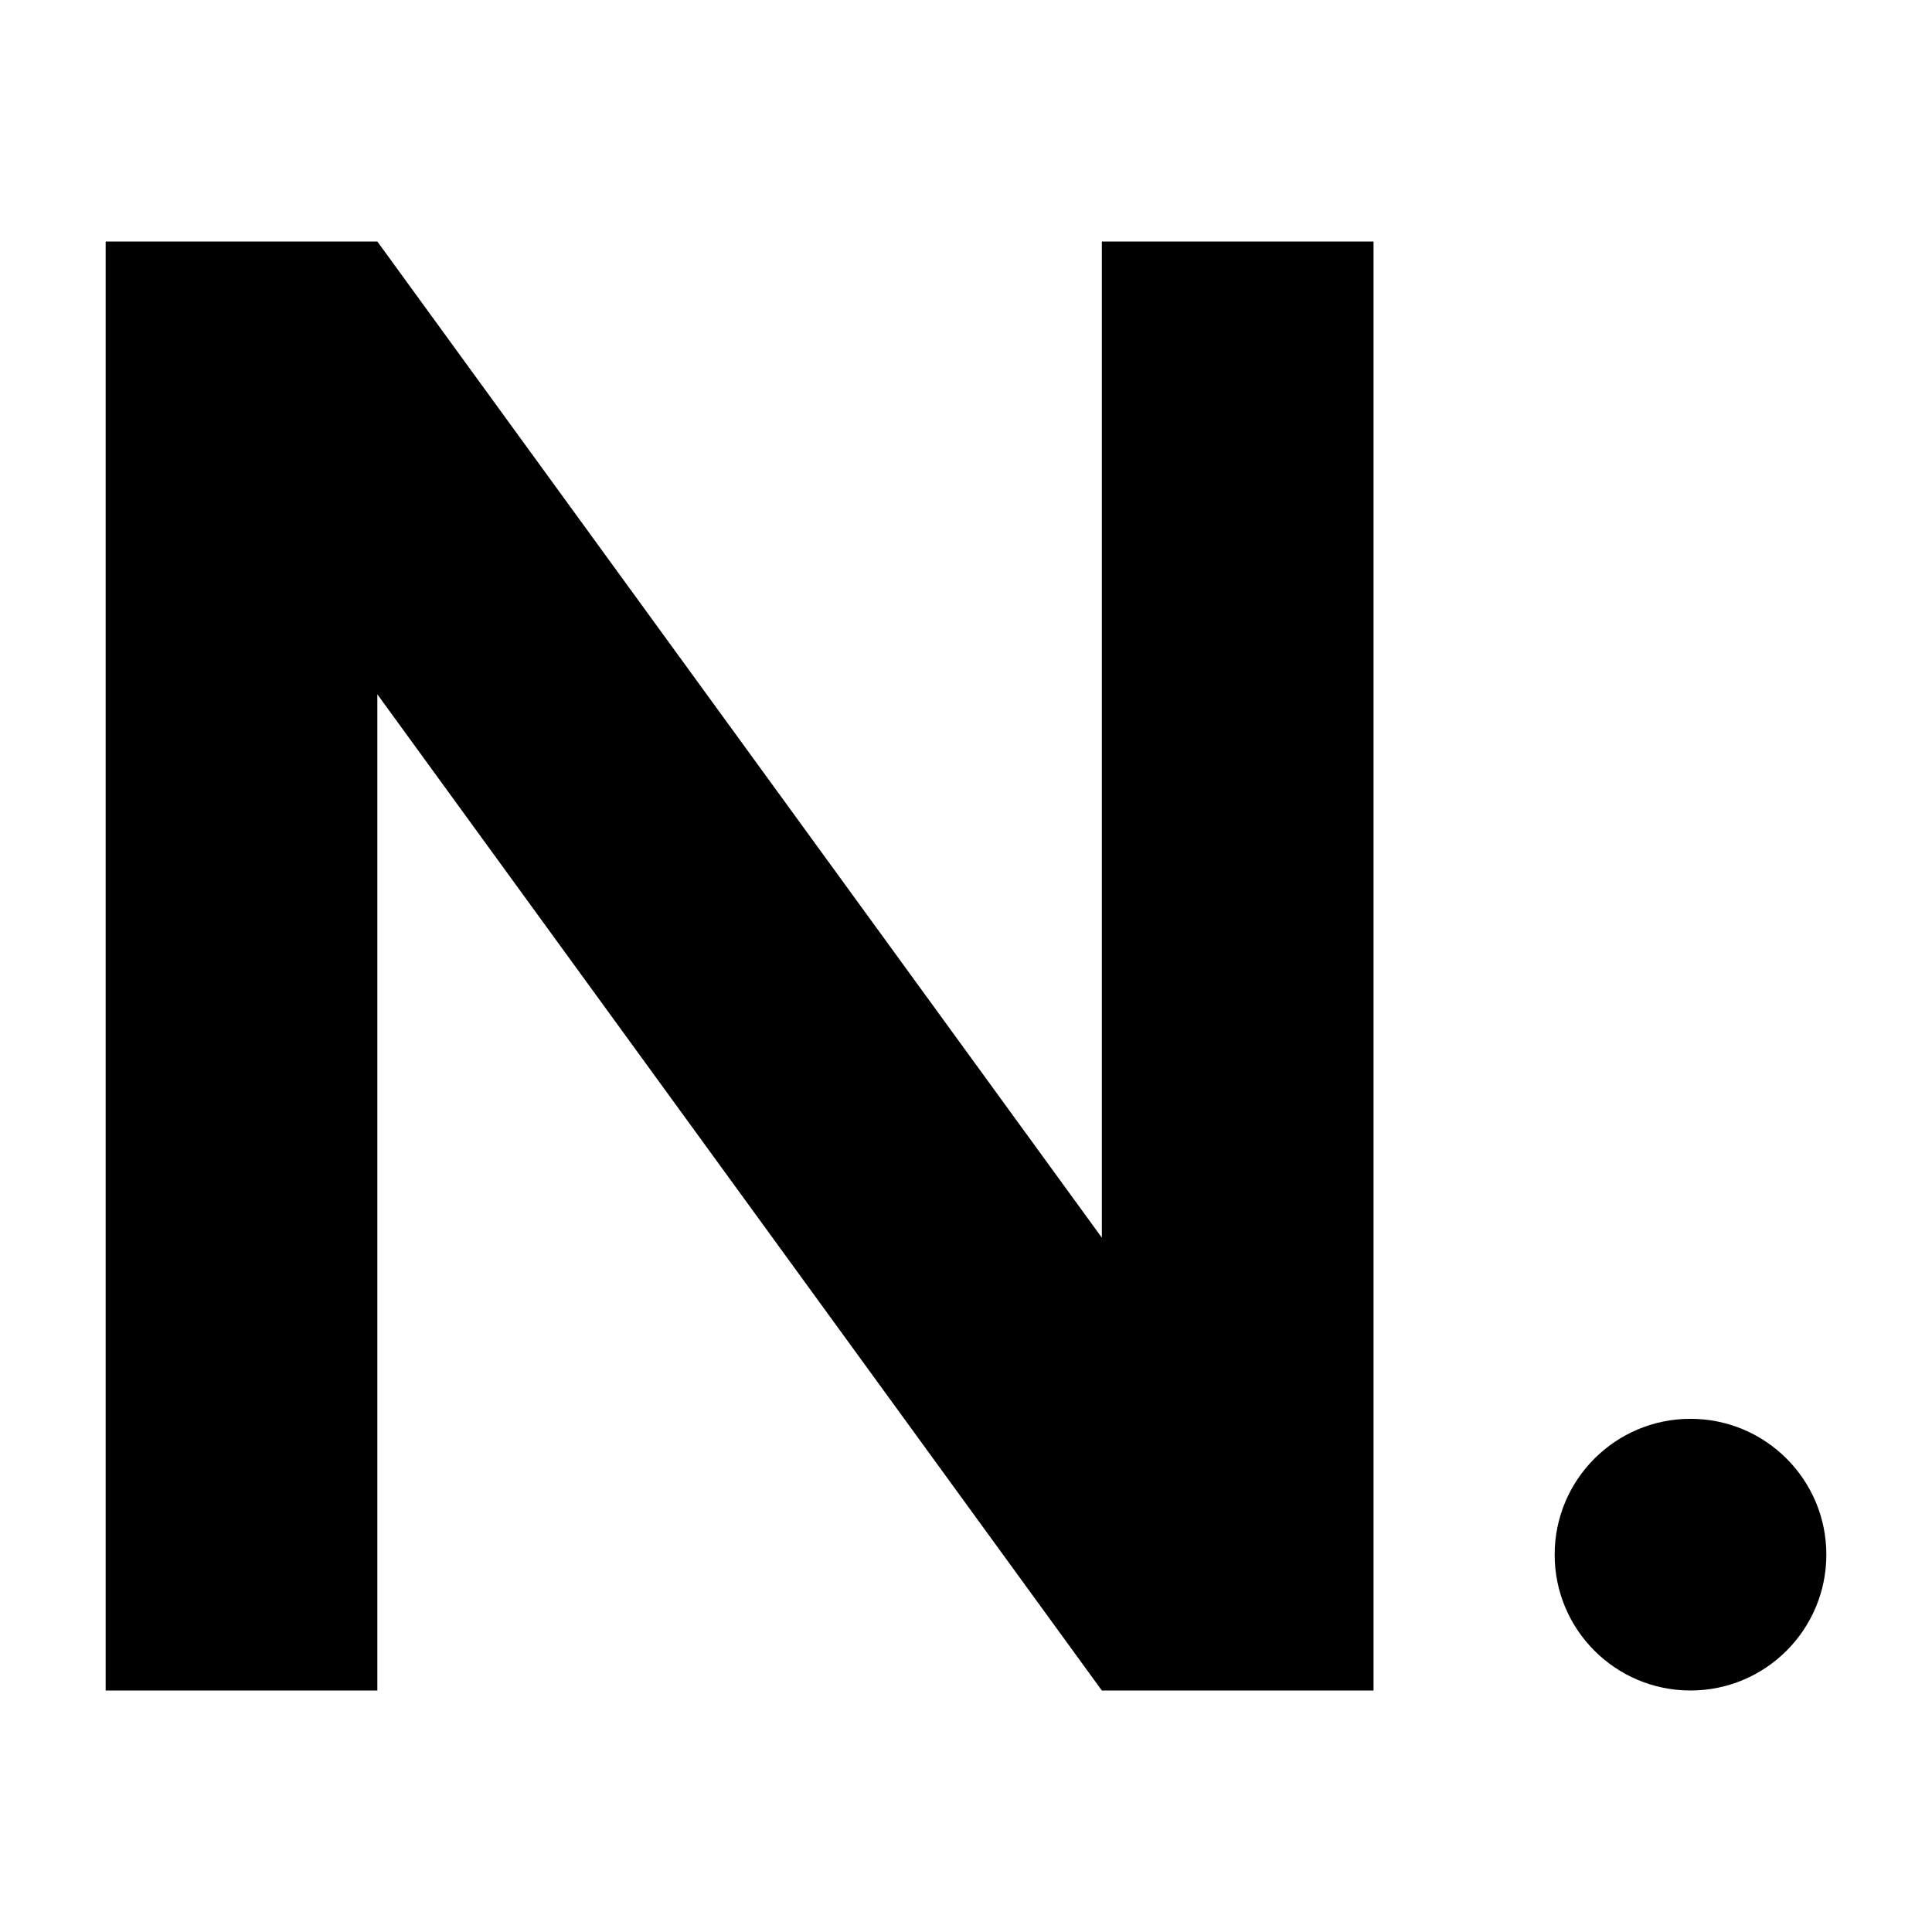
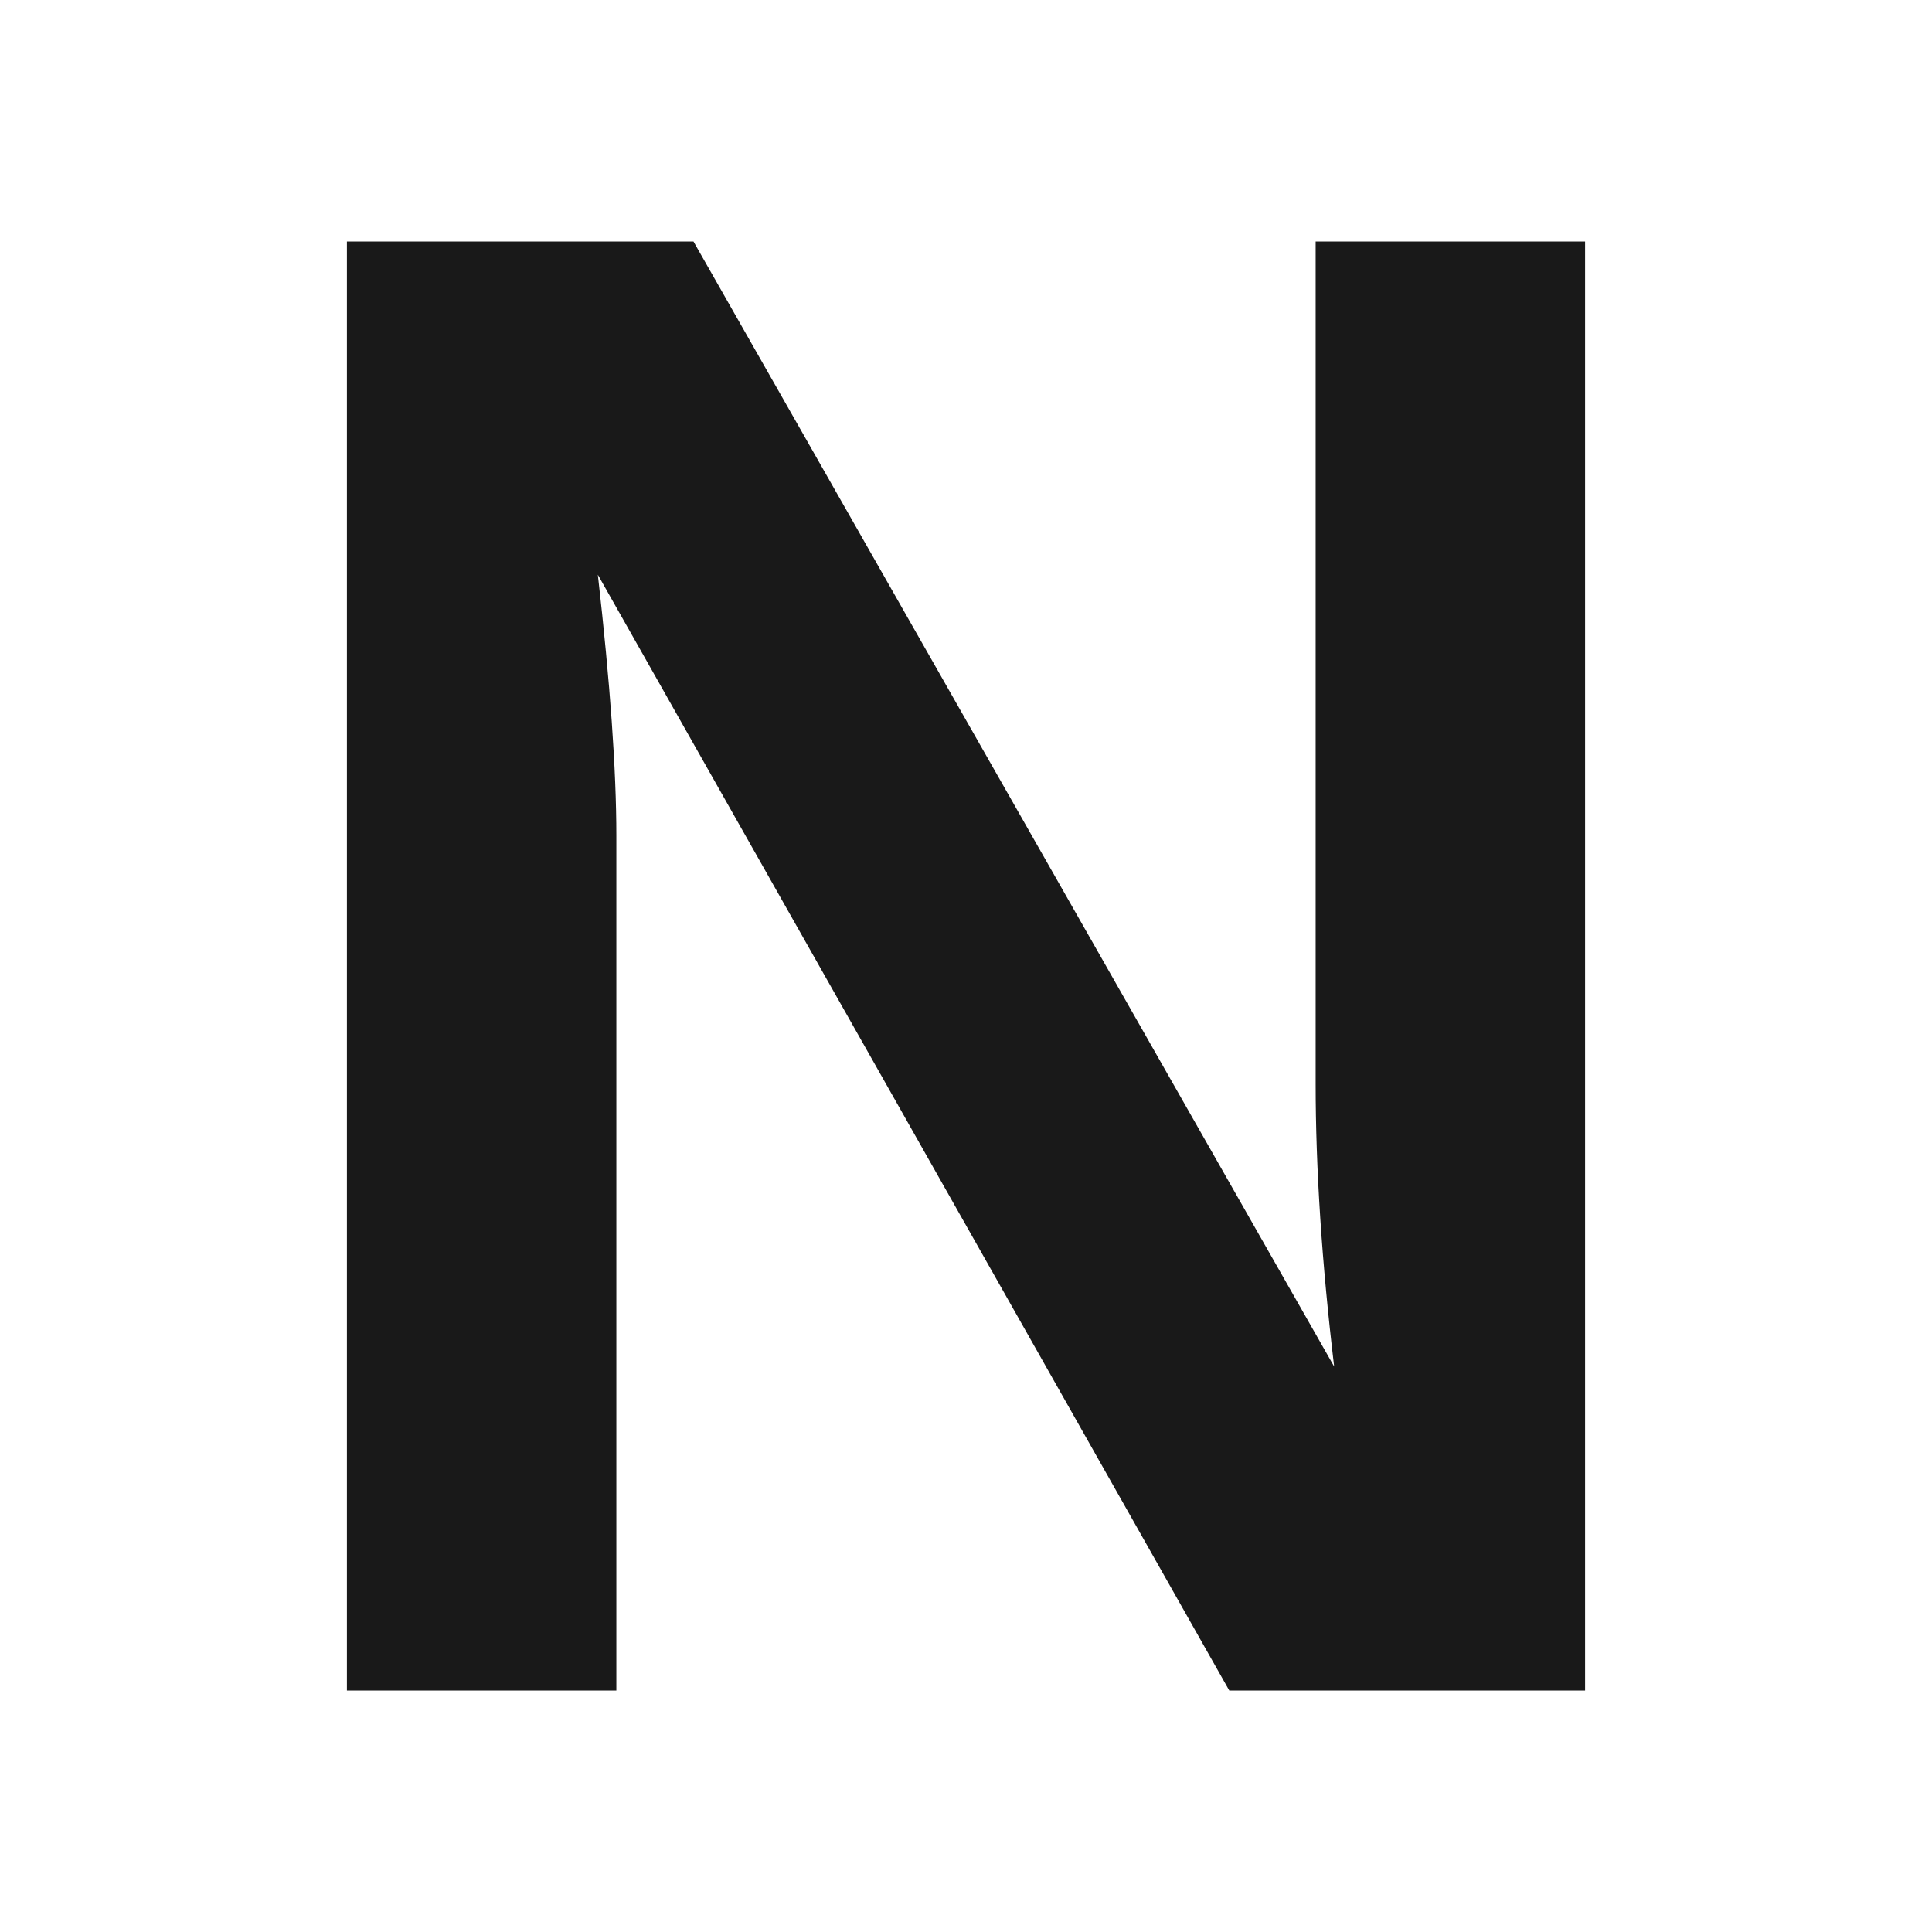
<svg xmlns="http://www.w3.org/2000/svg" viewBox="0 0 64 64">
-   <g transform="translate(-16 -16) scale(1.5)">
-     <path d="M13 48V16h6l16 22V16h6v32h-6L19 26v22z" />
-     <circle cx="48" cy="45" r="3" />
-   </g>
+   <path class="ink" fill="#191919" transform="matrix(0.03406671 0 0 -0.03406671 6.824698 56)" d="M995 0 381 1085Q399 927 399 831V0H137V1409H474L1097 315Q1079 466 1079 590V1409H1341V0Z" />
</svg>
